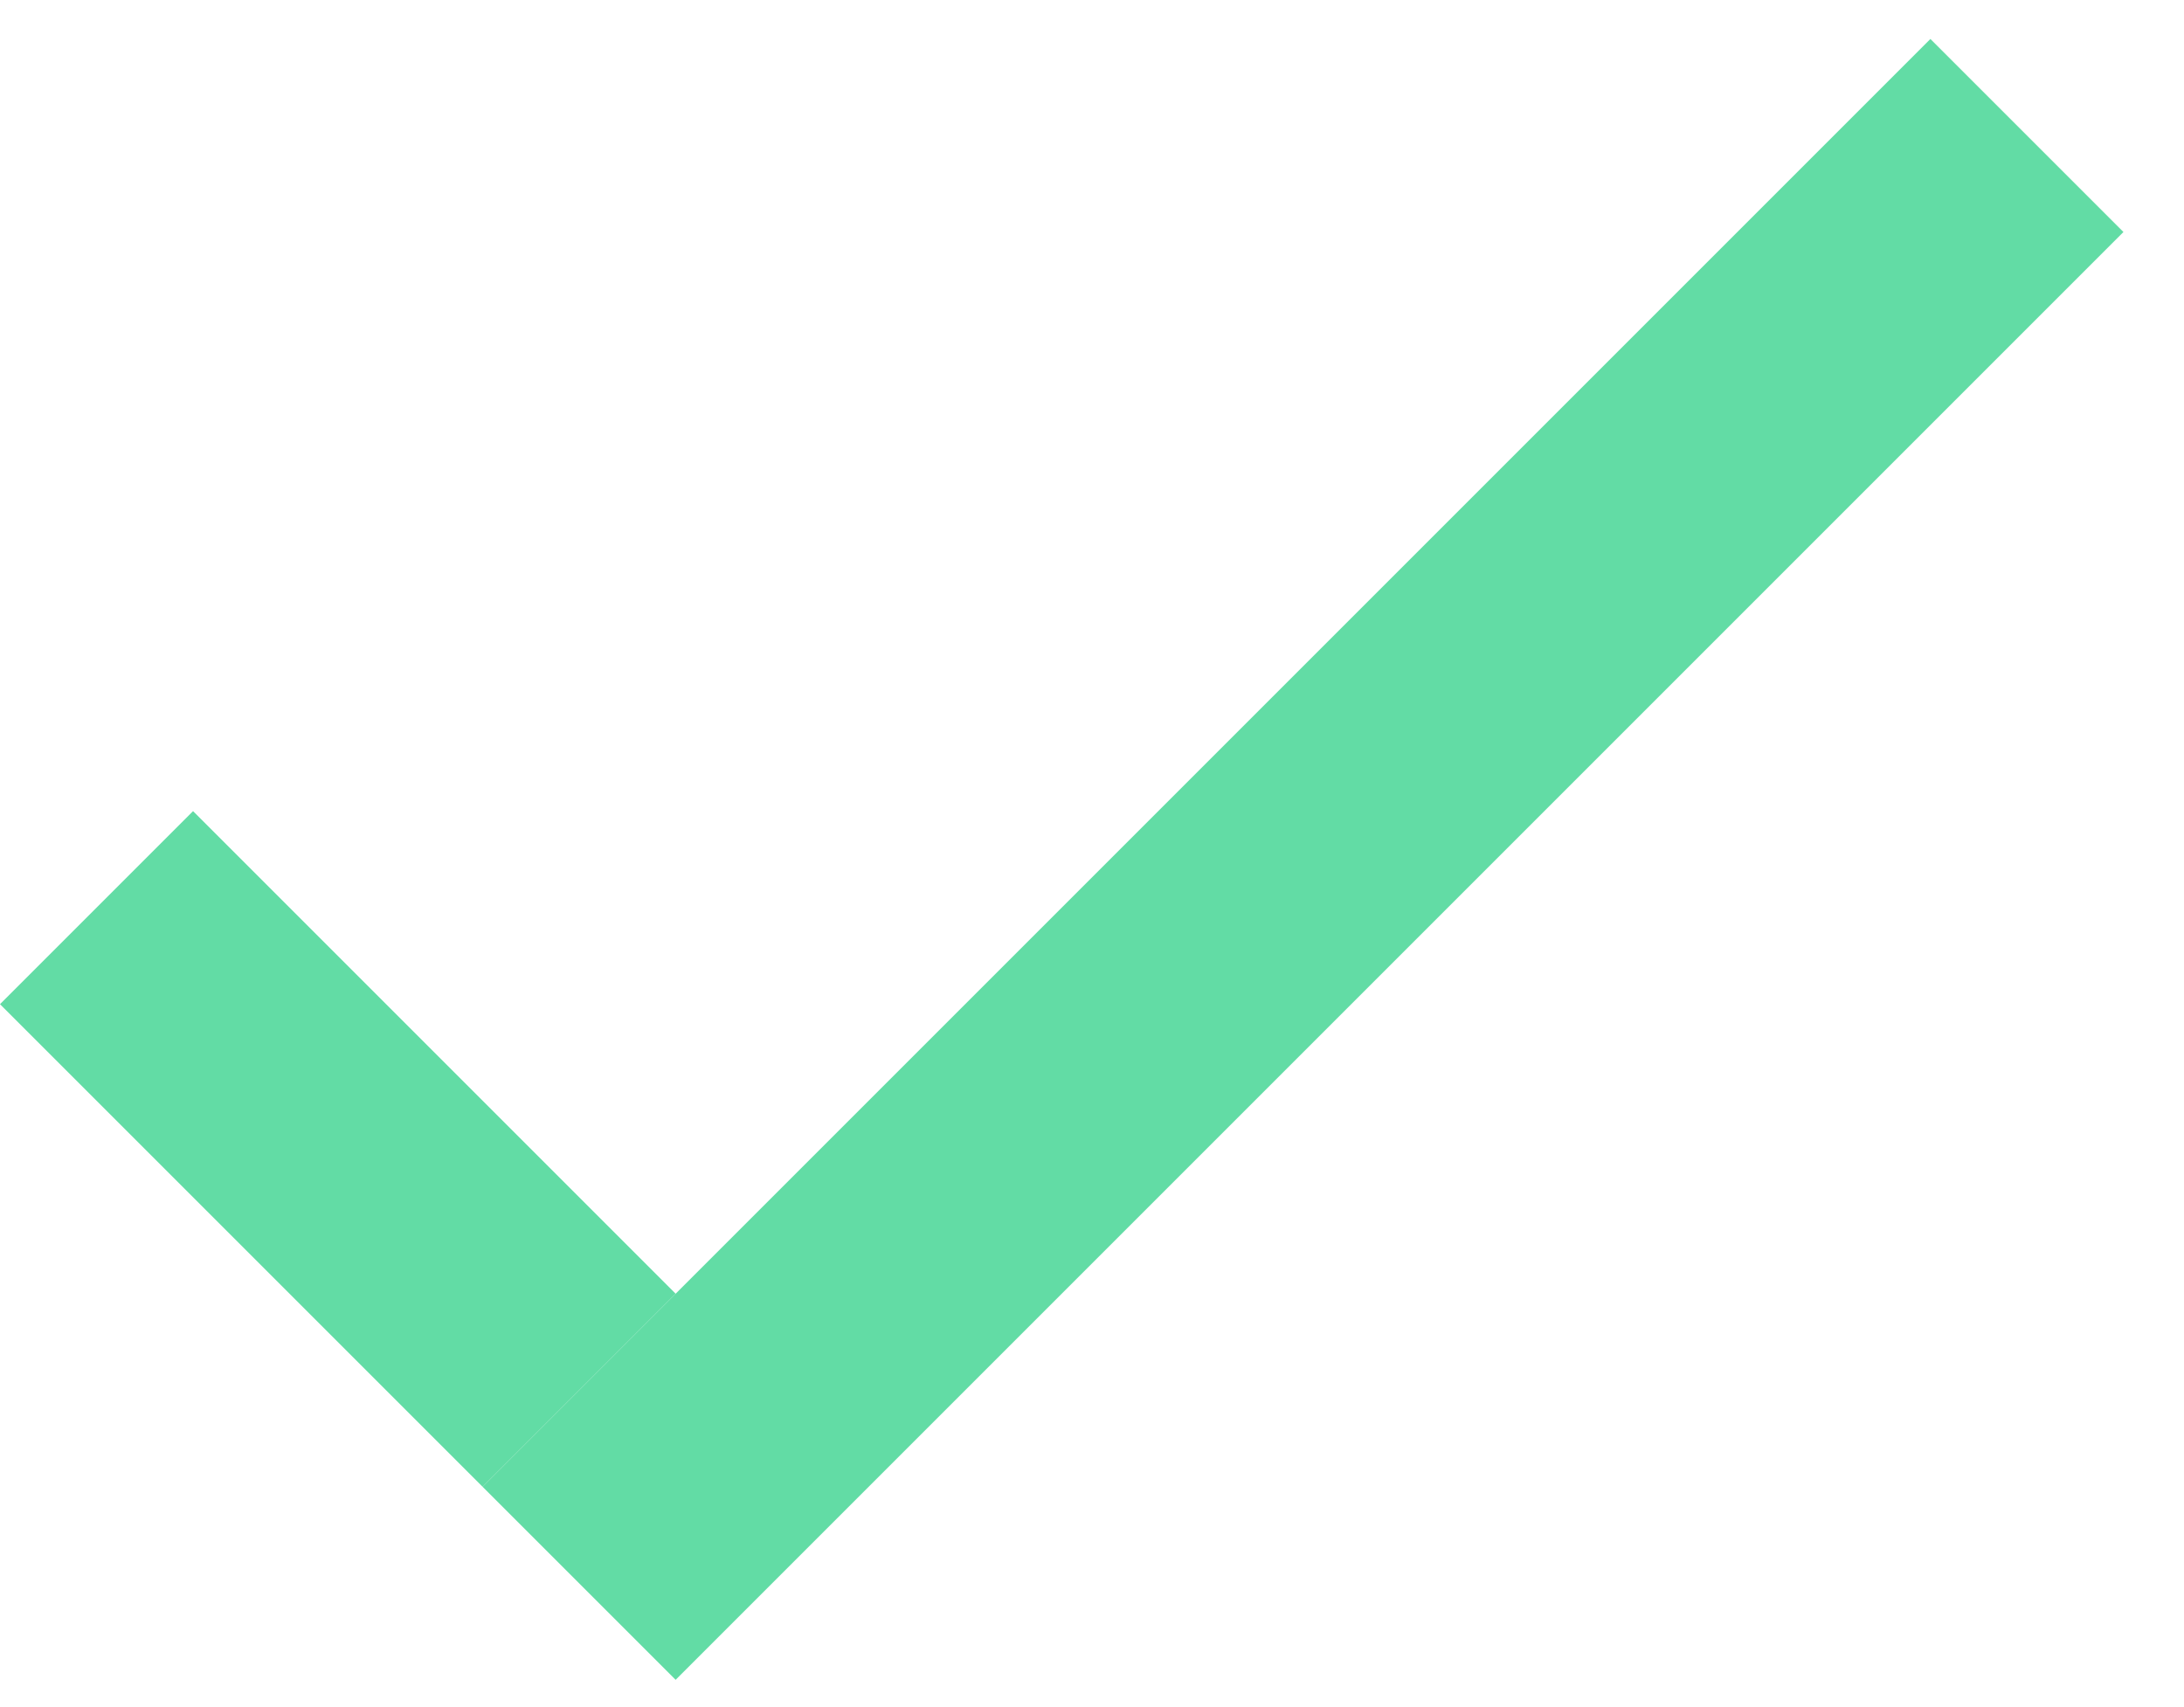
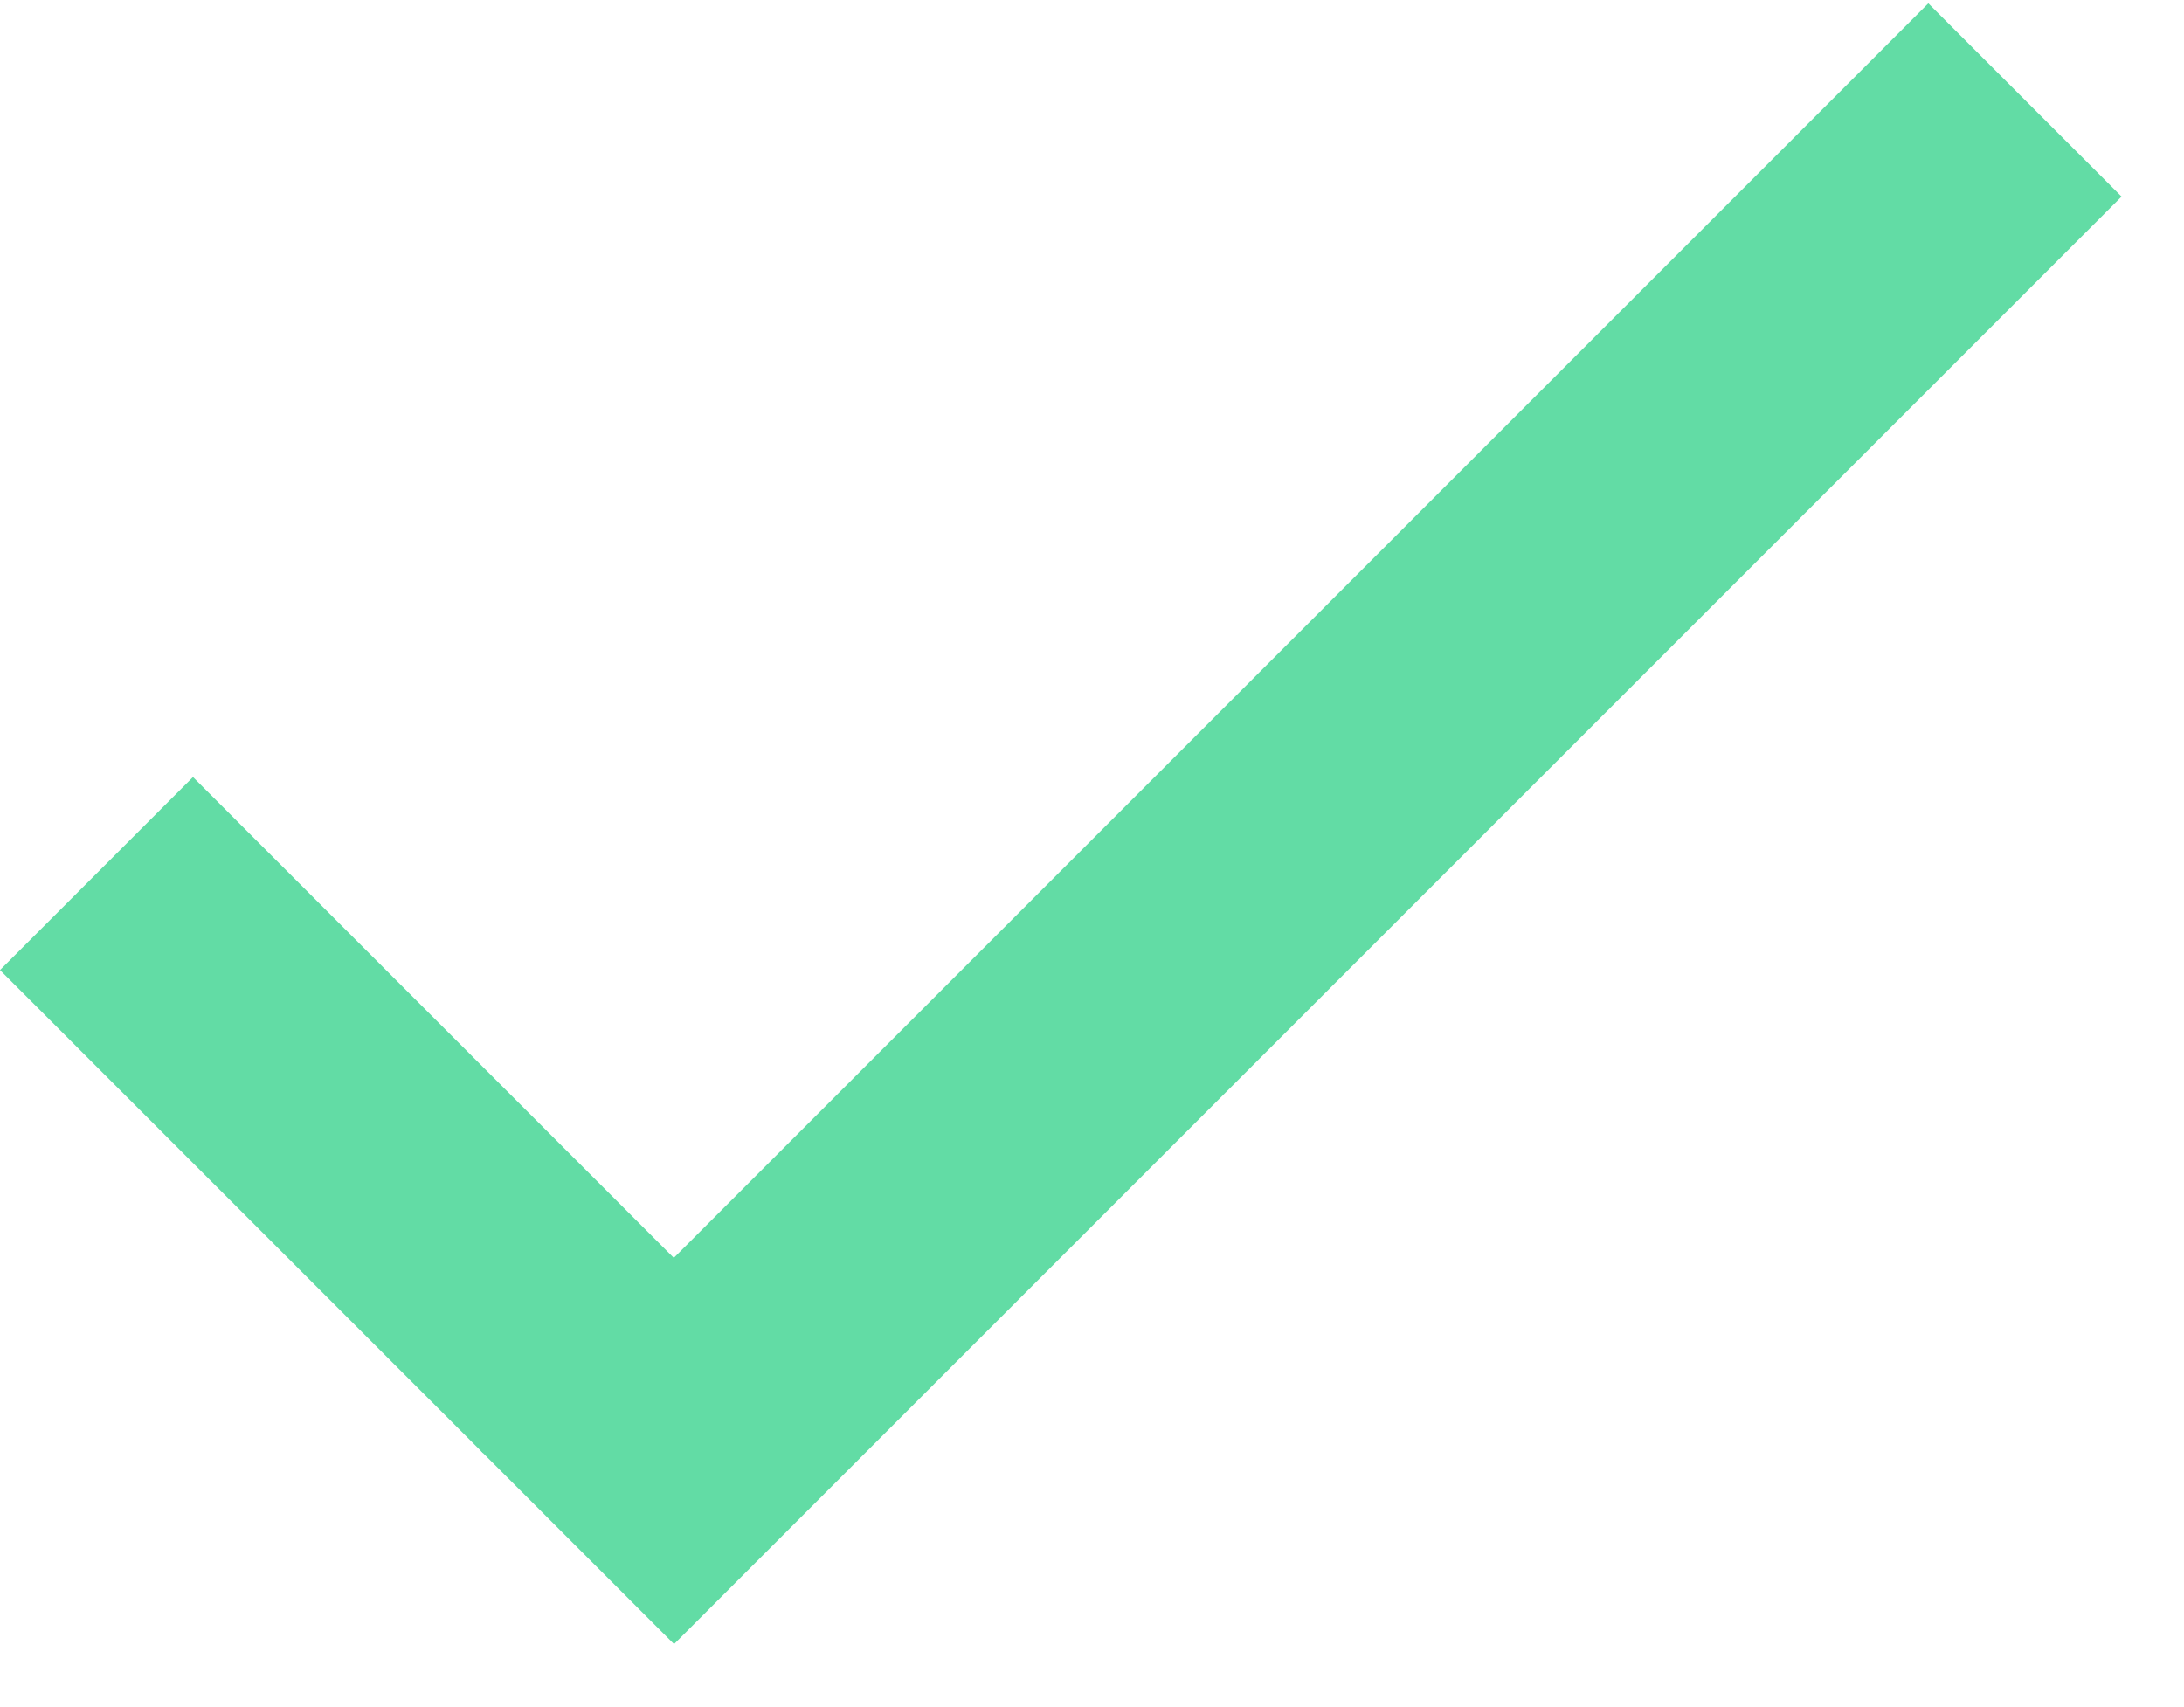
- <svg xmlns="http://www.w3.org/2000/svg" width="32px" height="25px" viewBox="0 0 32 24" version="1.1">
+ <svg xmlns="http://www.w3.org/2000/svg" width="32px" height="25px" viewBox="0 0 32 25" version="1.1">
  <defs />
  <g id="Symbols" stroke="none" stroke-width="1" fill="none" fill-rule="evenodd">
    <g id="check" transform="translate(0, -7)" fill="#62DCA5">
      <g id="Group" transform="translate(15.55635, 15.55635) rotate(-45) translate(-15.55635, -15.55635) translate(0.556349, 8.556349)">
-         <rect id="Rectangle-3" x="-6.57252031e-14" y="10" width="30" height="4" />
-         <rect id="Rectangle-3" x="-2.04281037e-14" y="1.77635684e-15" width="4" height="10" />
+         <rect id="Rectangle-3" x="-6.57252031e-14" y="9.963" width="29.994" height="4.004" />
+         <rect id="Rectangle-3" x="-2.04281037e-14" y="0" width="3.999" height="10.009" />
      </g>
    </g>
  </g>
</svg>
